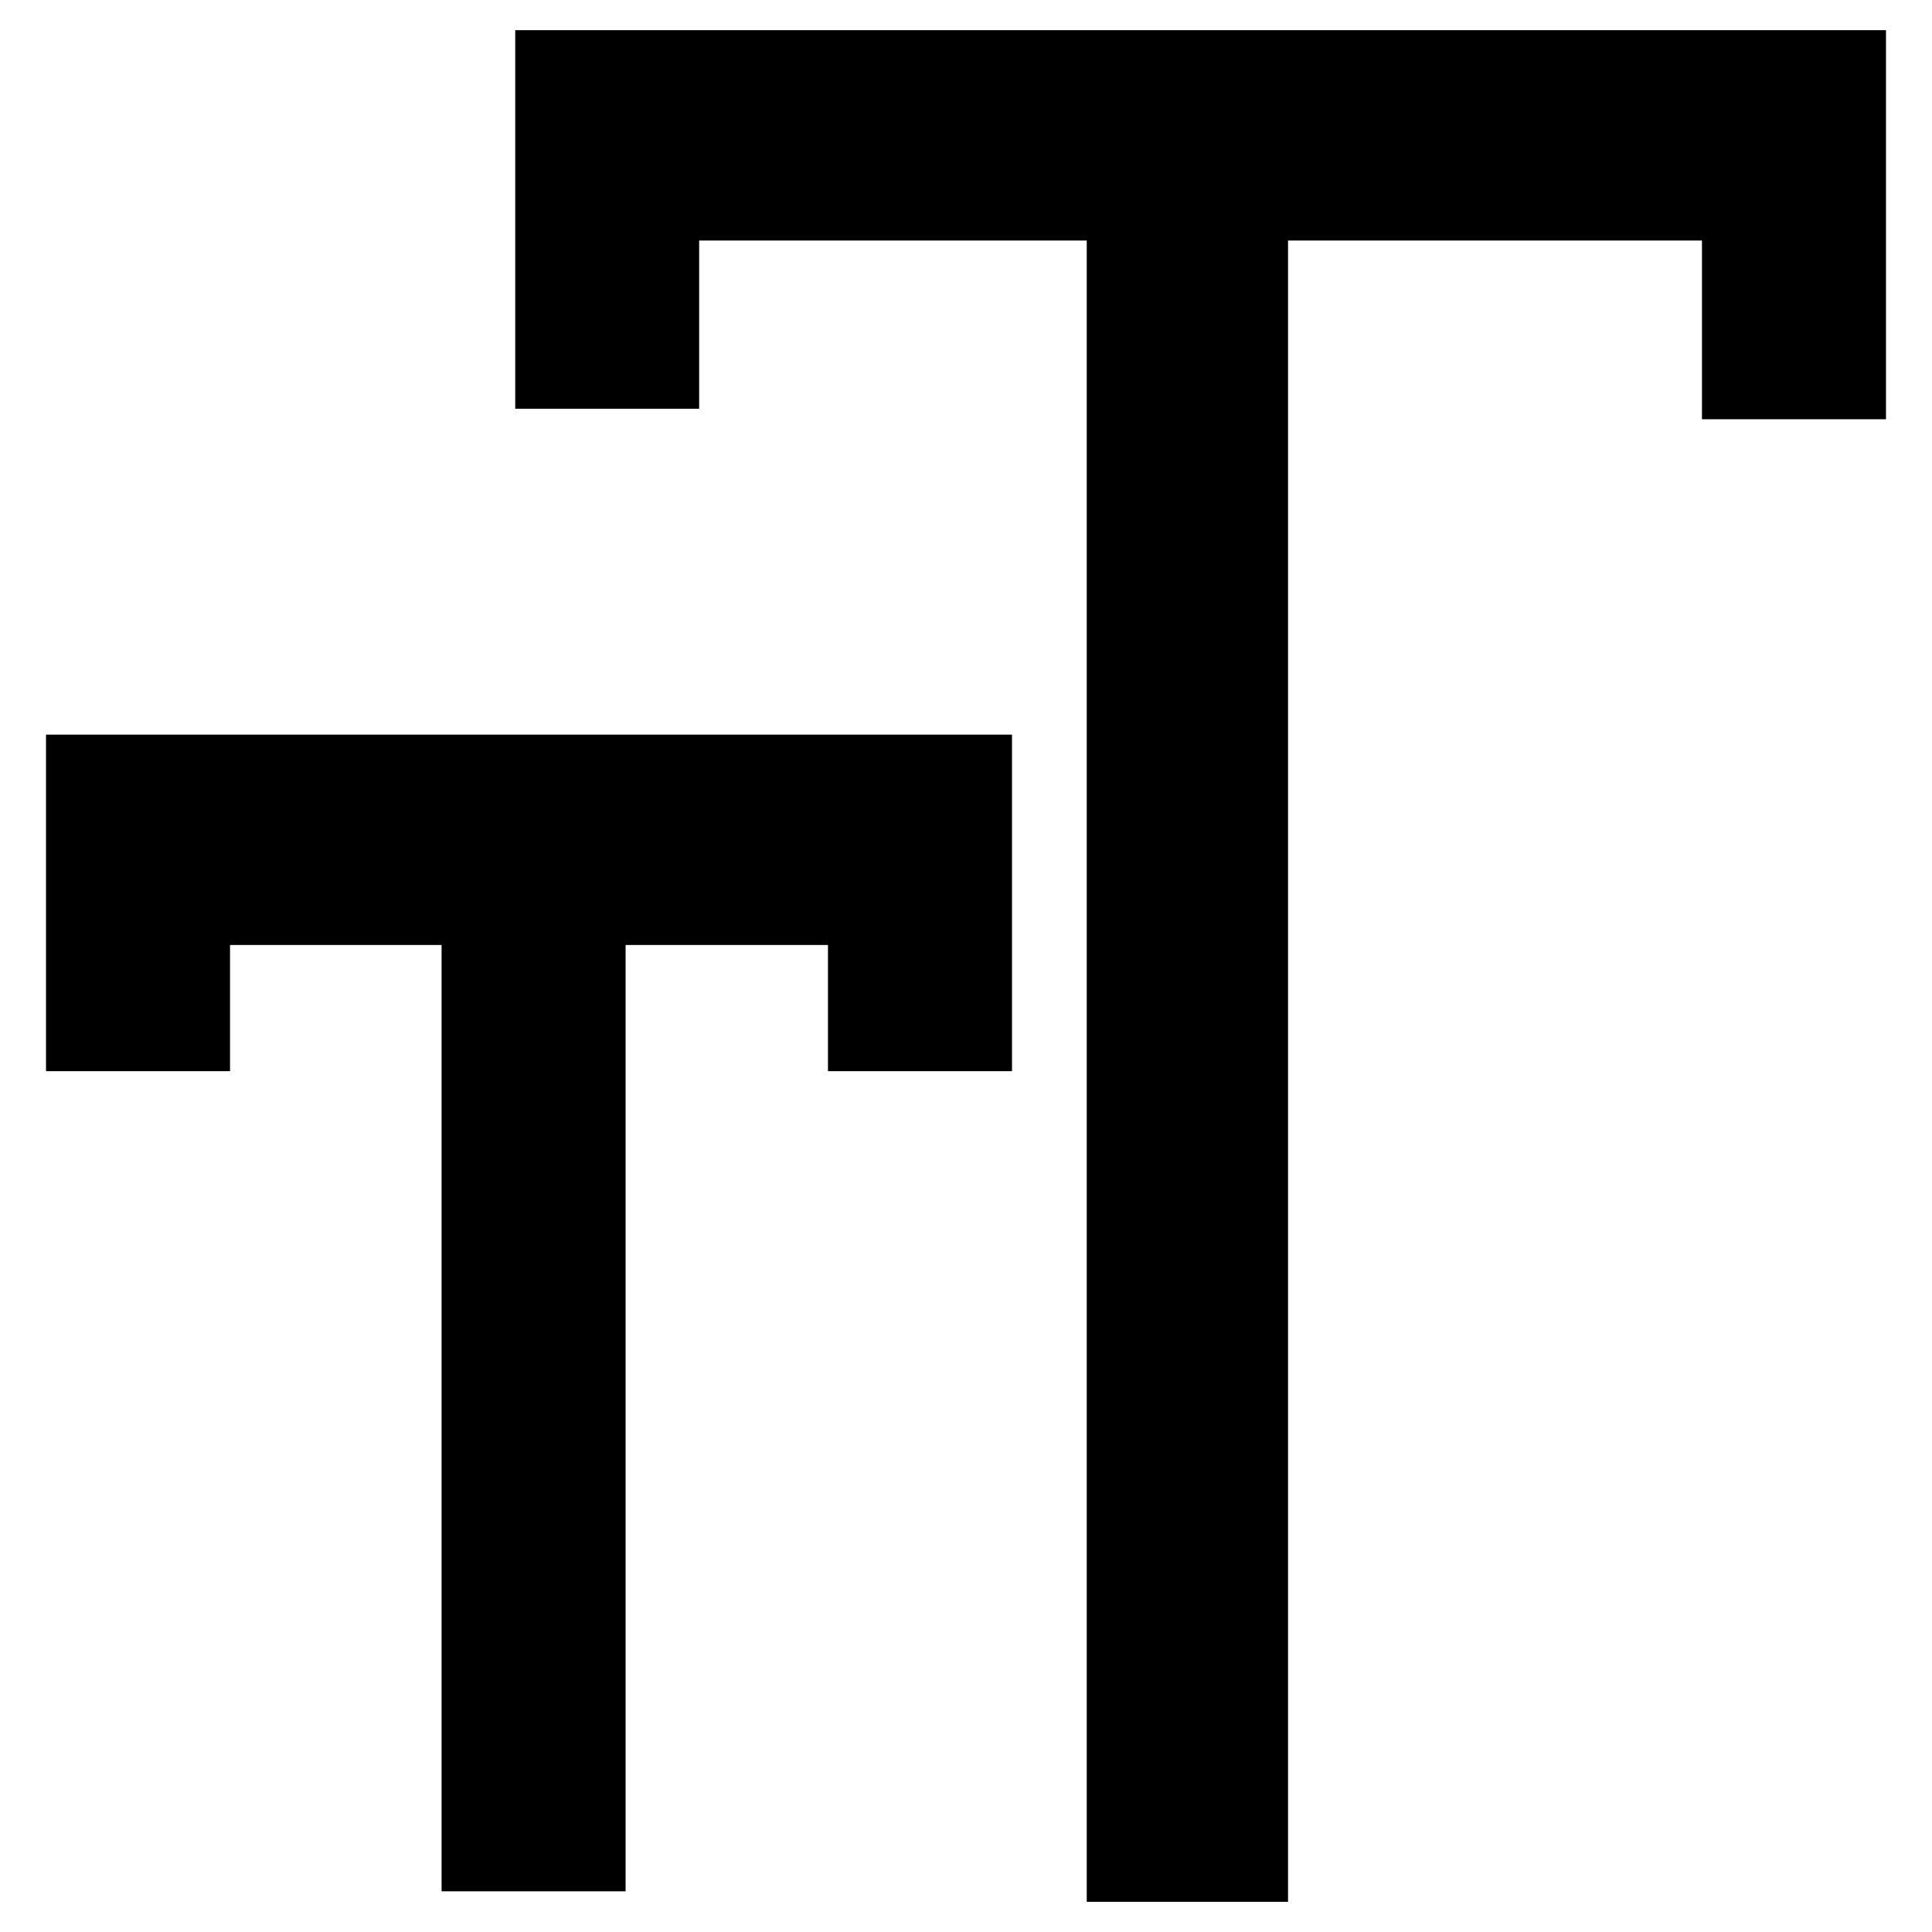
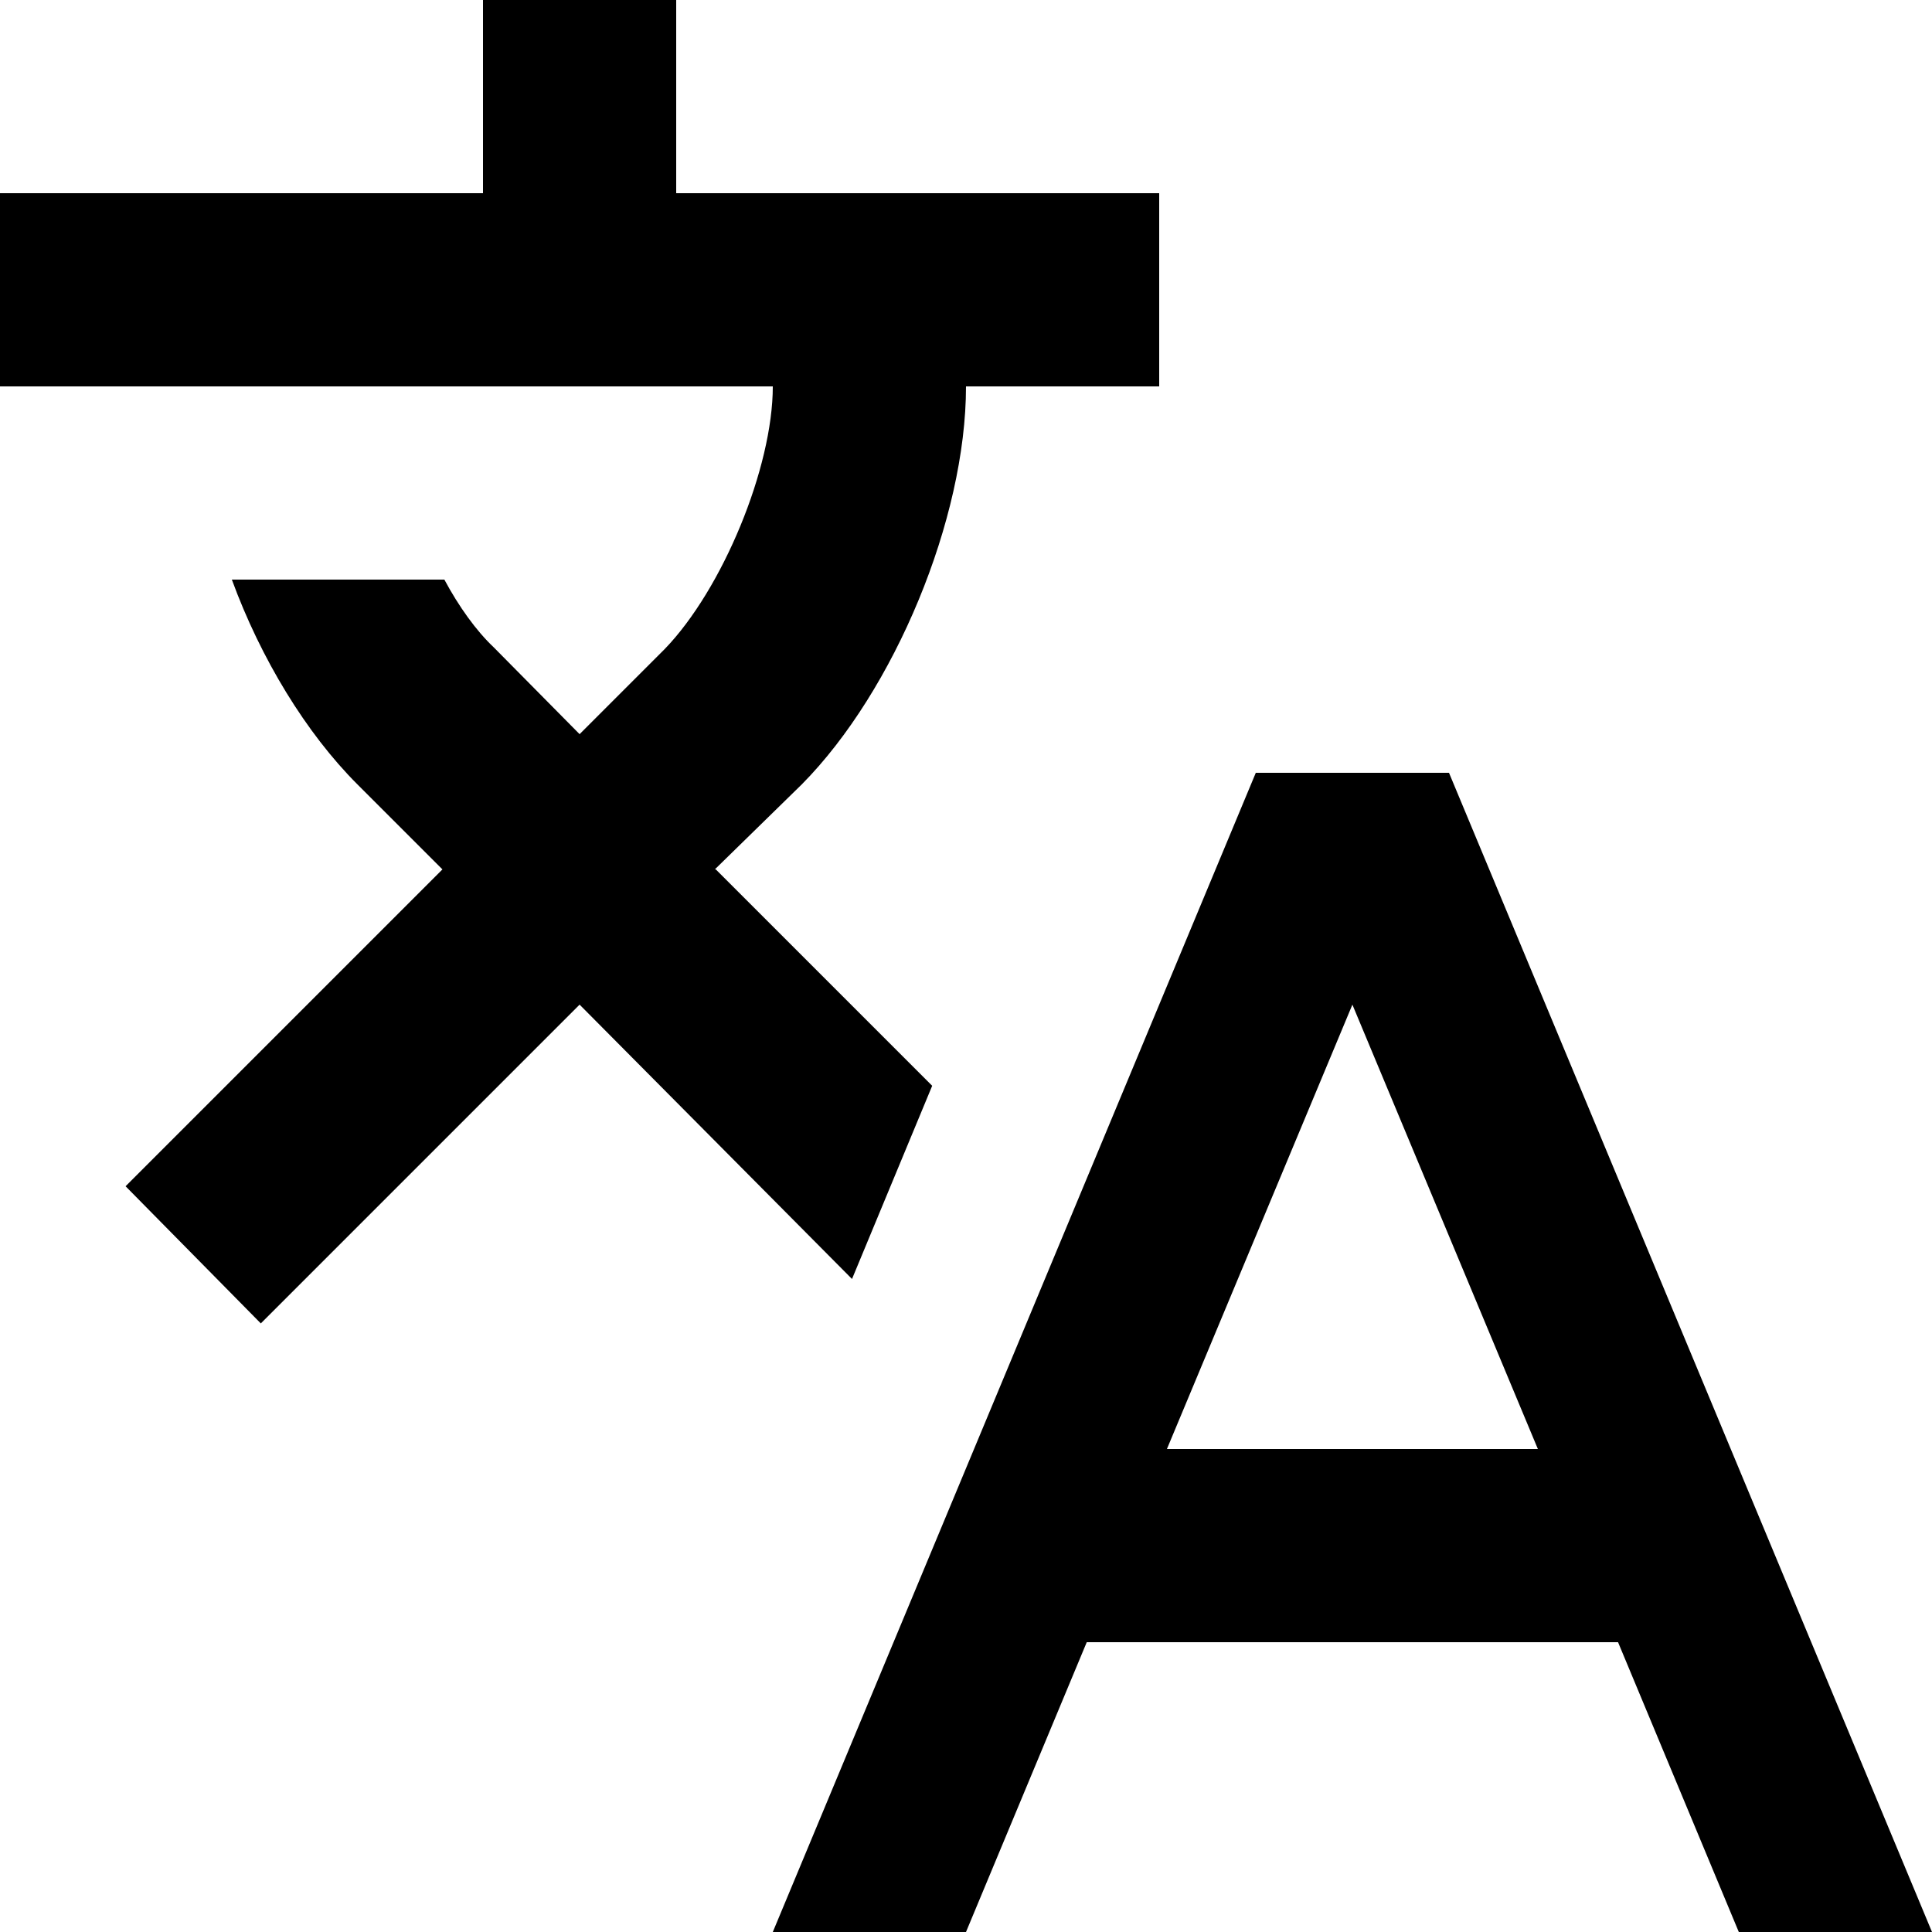
<svg xmlns="http://www.w3.org/2000/svg" version="1.1" width="16px" height="16px">
-   <g transform="matrix(1 0 0 1 -516 -18 )">
-     <path d="M 8.381 8.871  L 8.381 6.084  L 0.381 6.084  L 0.381 8.871  L 1.905 8.871  L 1.905 7.826  L 3.657 7.826  L 3.657 15.663  L 5.181 15.663  L 5.181 7.826  L 6.857 7.826  L 6.857 8.871  L 8.381 8.871  Z M 14.095 3.472  L 15.619 3.472  L 15.619 0.25  L 4.267 0.25  L 4.267 3.385  L 5.79 3.385  L 5.79 1.992  L 9 1.992  L 9 15.75  L 10.667 15.75  L 10.667 1.992  L 14.095 1.992  L 14.095 3.472  Z " fill-rule="nonzero" fill="#000000" stroke="none" transform="matrix(1 0 0 1 516 18 )" />
+   <g transform="matrix(1 0 0 1 -550 -18 )">
+     <path d="M 5.92 7.2  L 5.928 7.2  L 7.72 8.992  L 7.056 10.592  L 4.8 8.32  L 2.16 10.96  L 1.04 9.824  L 3.664 7.2  L 2.96 6.496  C 2.536 6.072  2.16 5.456  1.92 4.8  L 3.68 4.8  C 3.8 5.024  3.944 5.224  4.088 5.36  L 4.8 6.08  L 5.504 5.376  C 5.984 4.88  6.4 3.872  6.4 3.2  L 0 3.2  L 0 1.6  L 4 1.6  L 4 0  L 5.6 0  L 5.6 1.6  L 9.6 1.6  L 9.6 3.2  L 8 3.2  C 8 4.296  7.408 5.72  6.64 6.496  L 5.92 7.2  Z M 13.4 13.6  L 9 13.6  L 8 16  L 6.4 16  L 10.4 6.4  L 12 6.4  L 16 16  L 14.4 16  L 13.4 13.6  Z M 11.2 8.32  L 9.664 12  L 12.736 12  L 11.2 8.32  Z " fill-rule="nonzero" fill="#000000" stroke="none" transform="matrix(1 0 0 1 550 18 )" />
  </g>
</svg>
